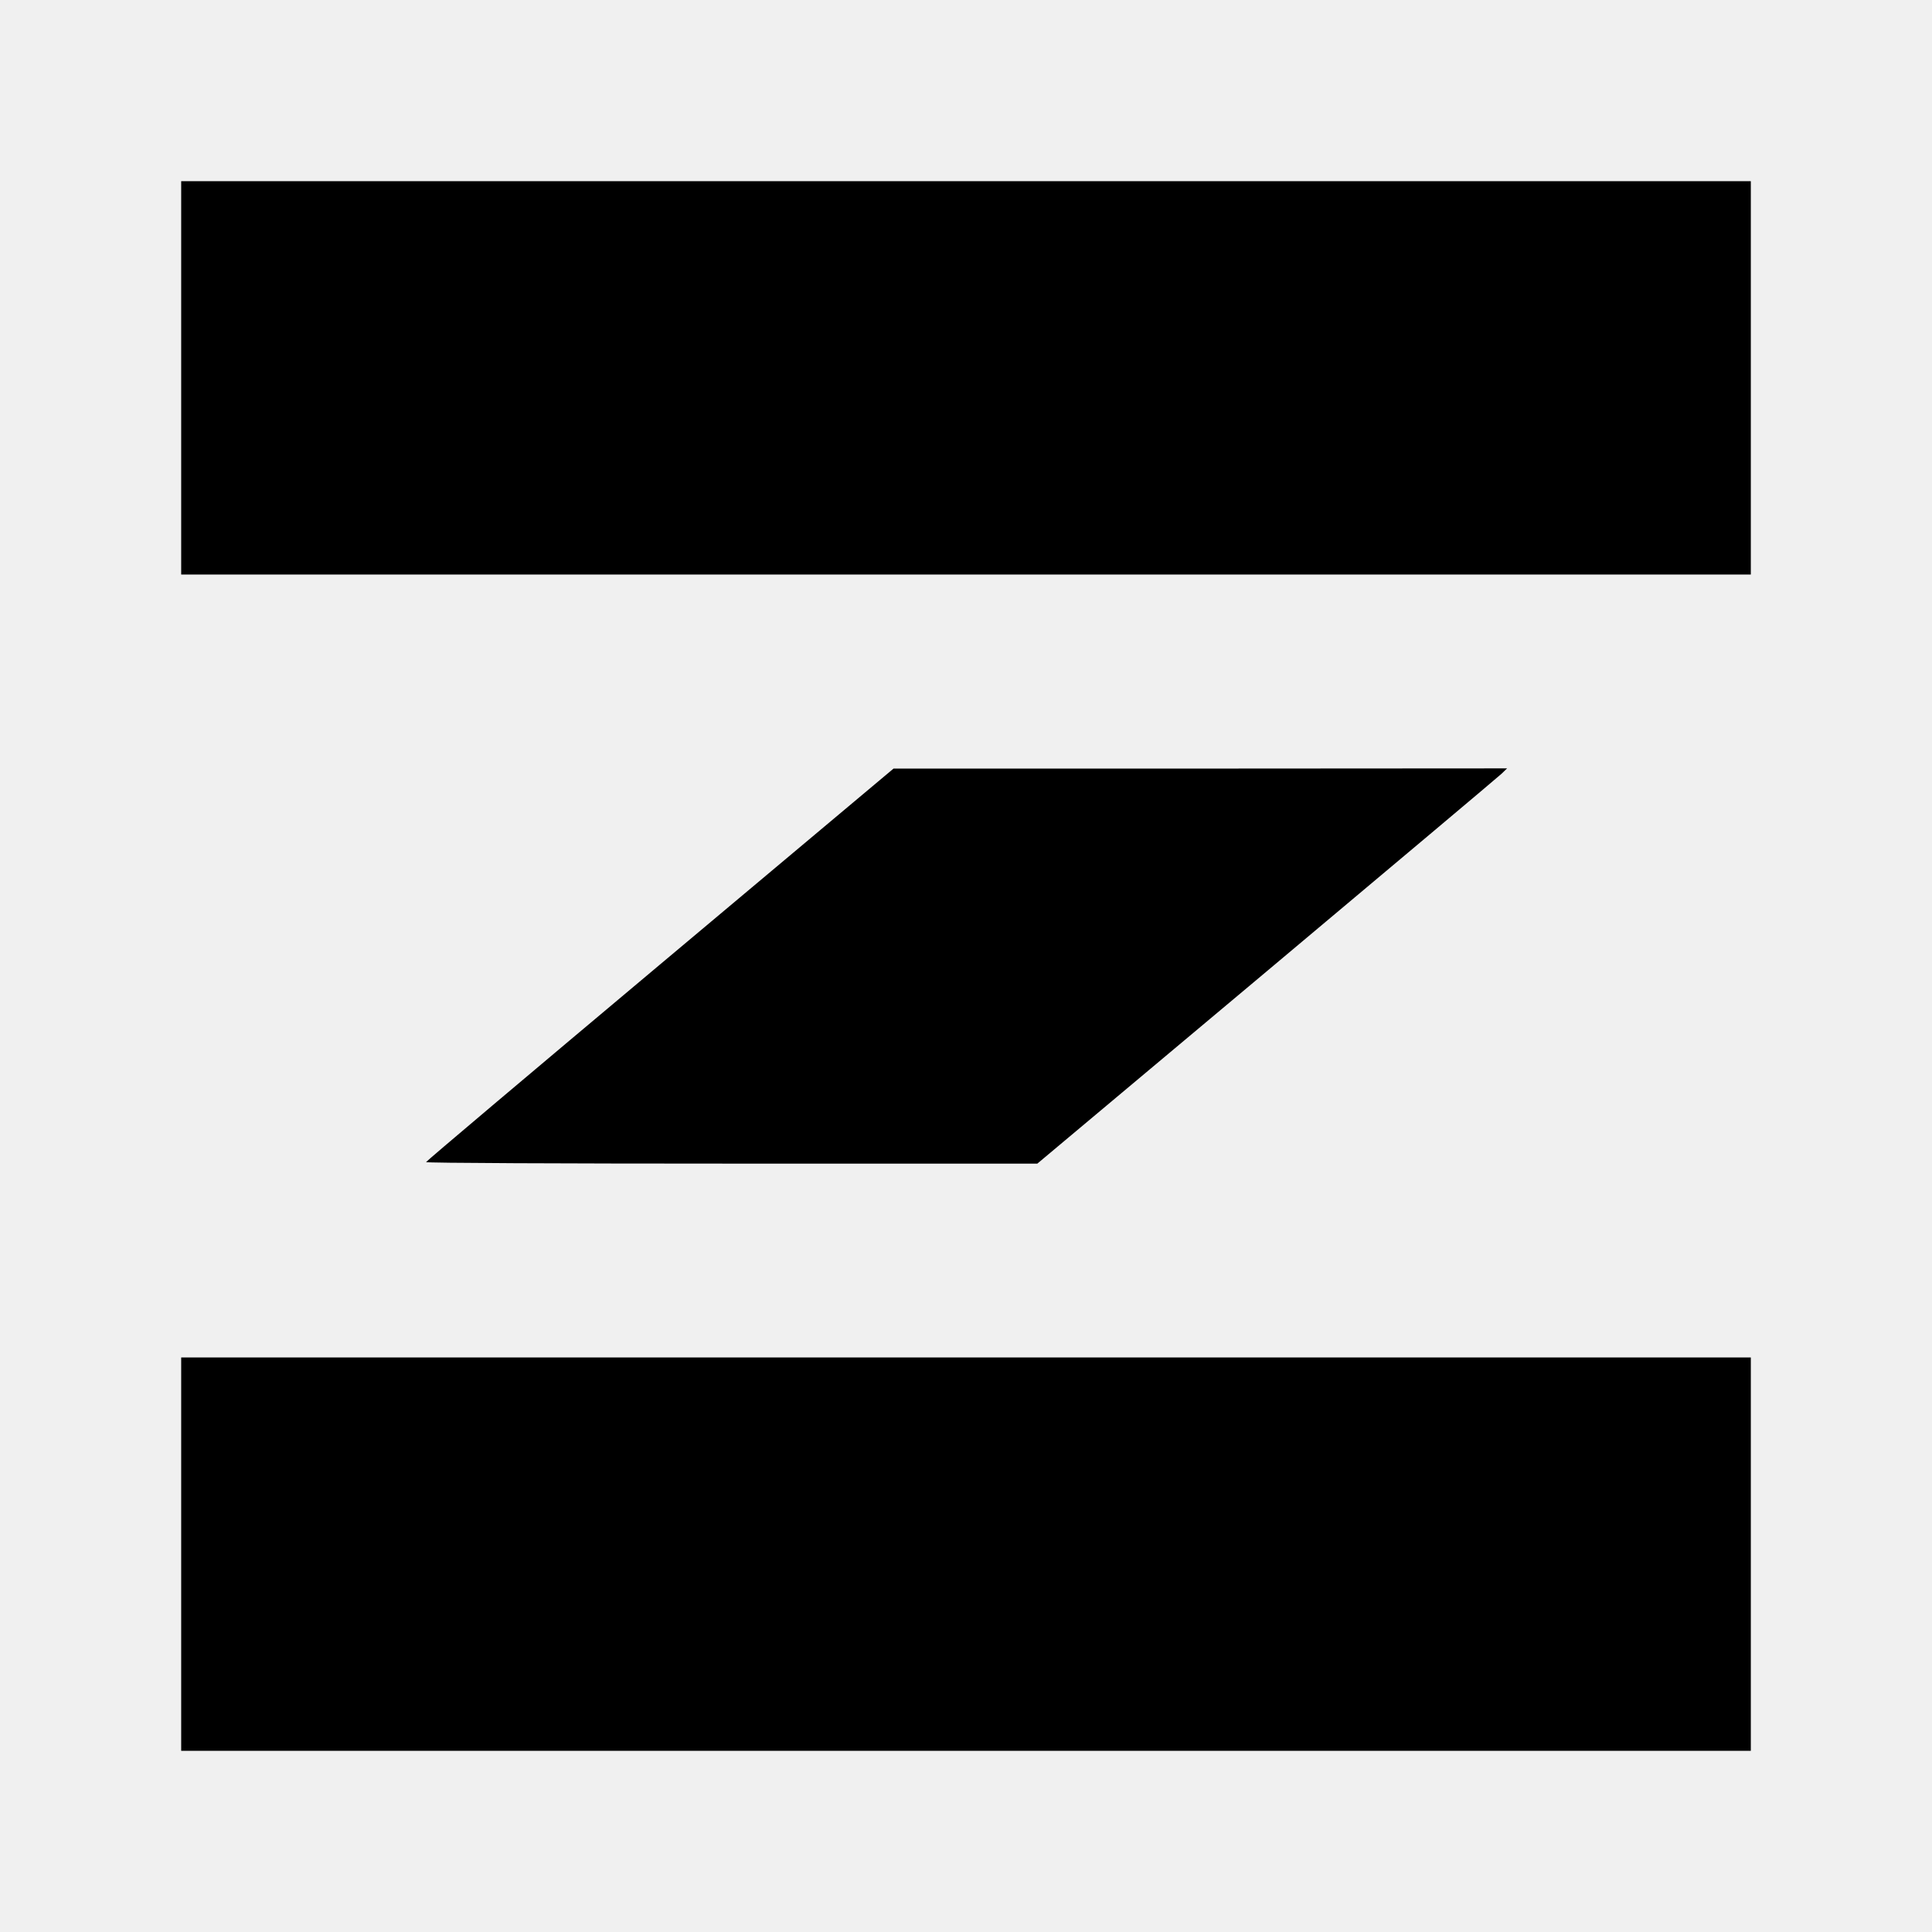
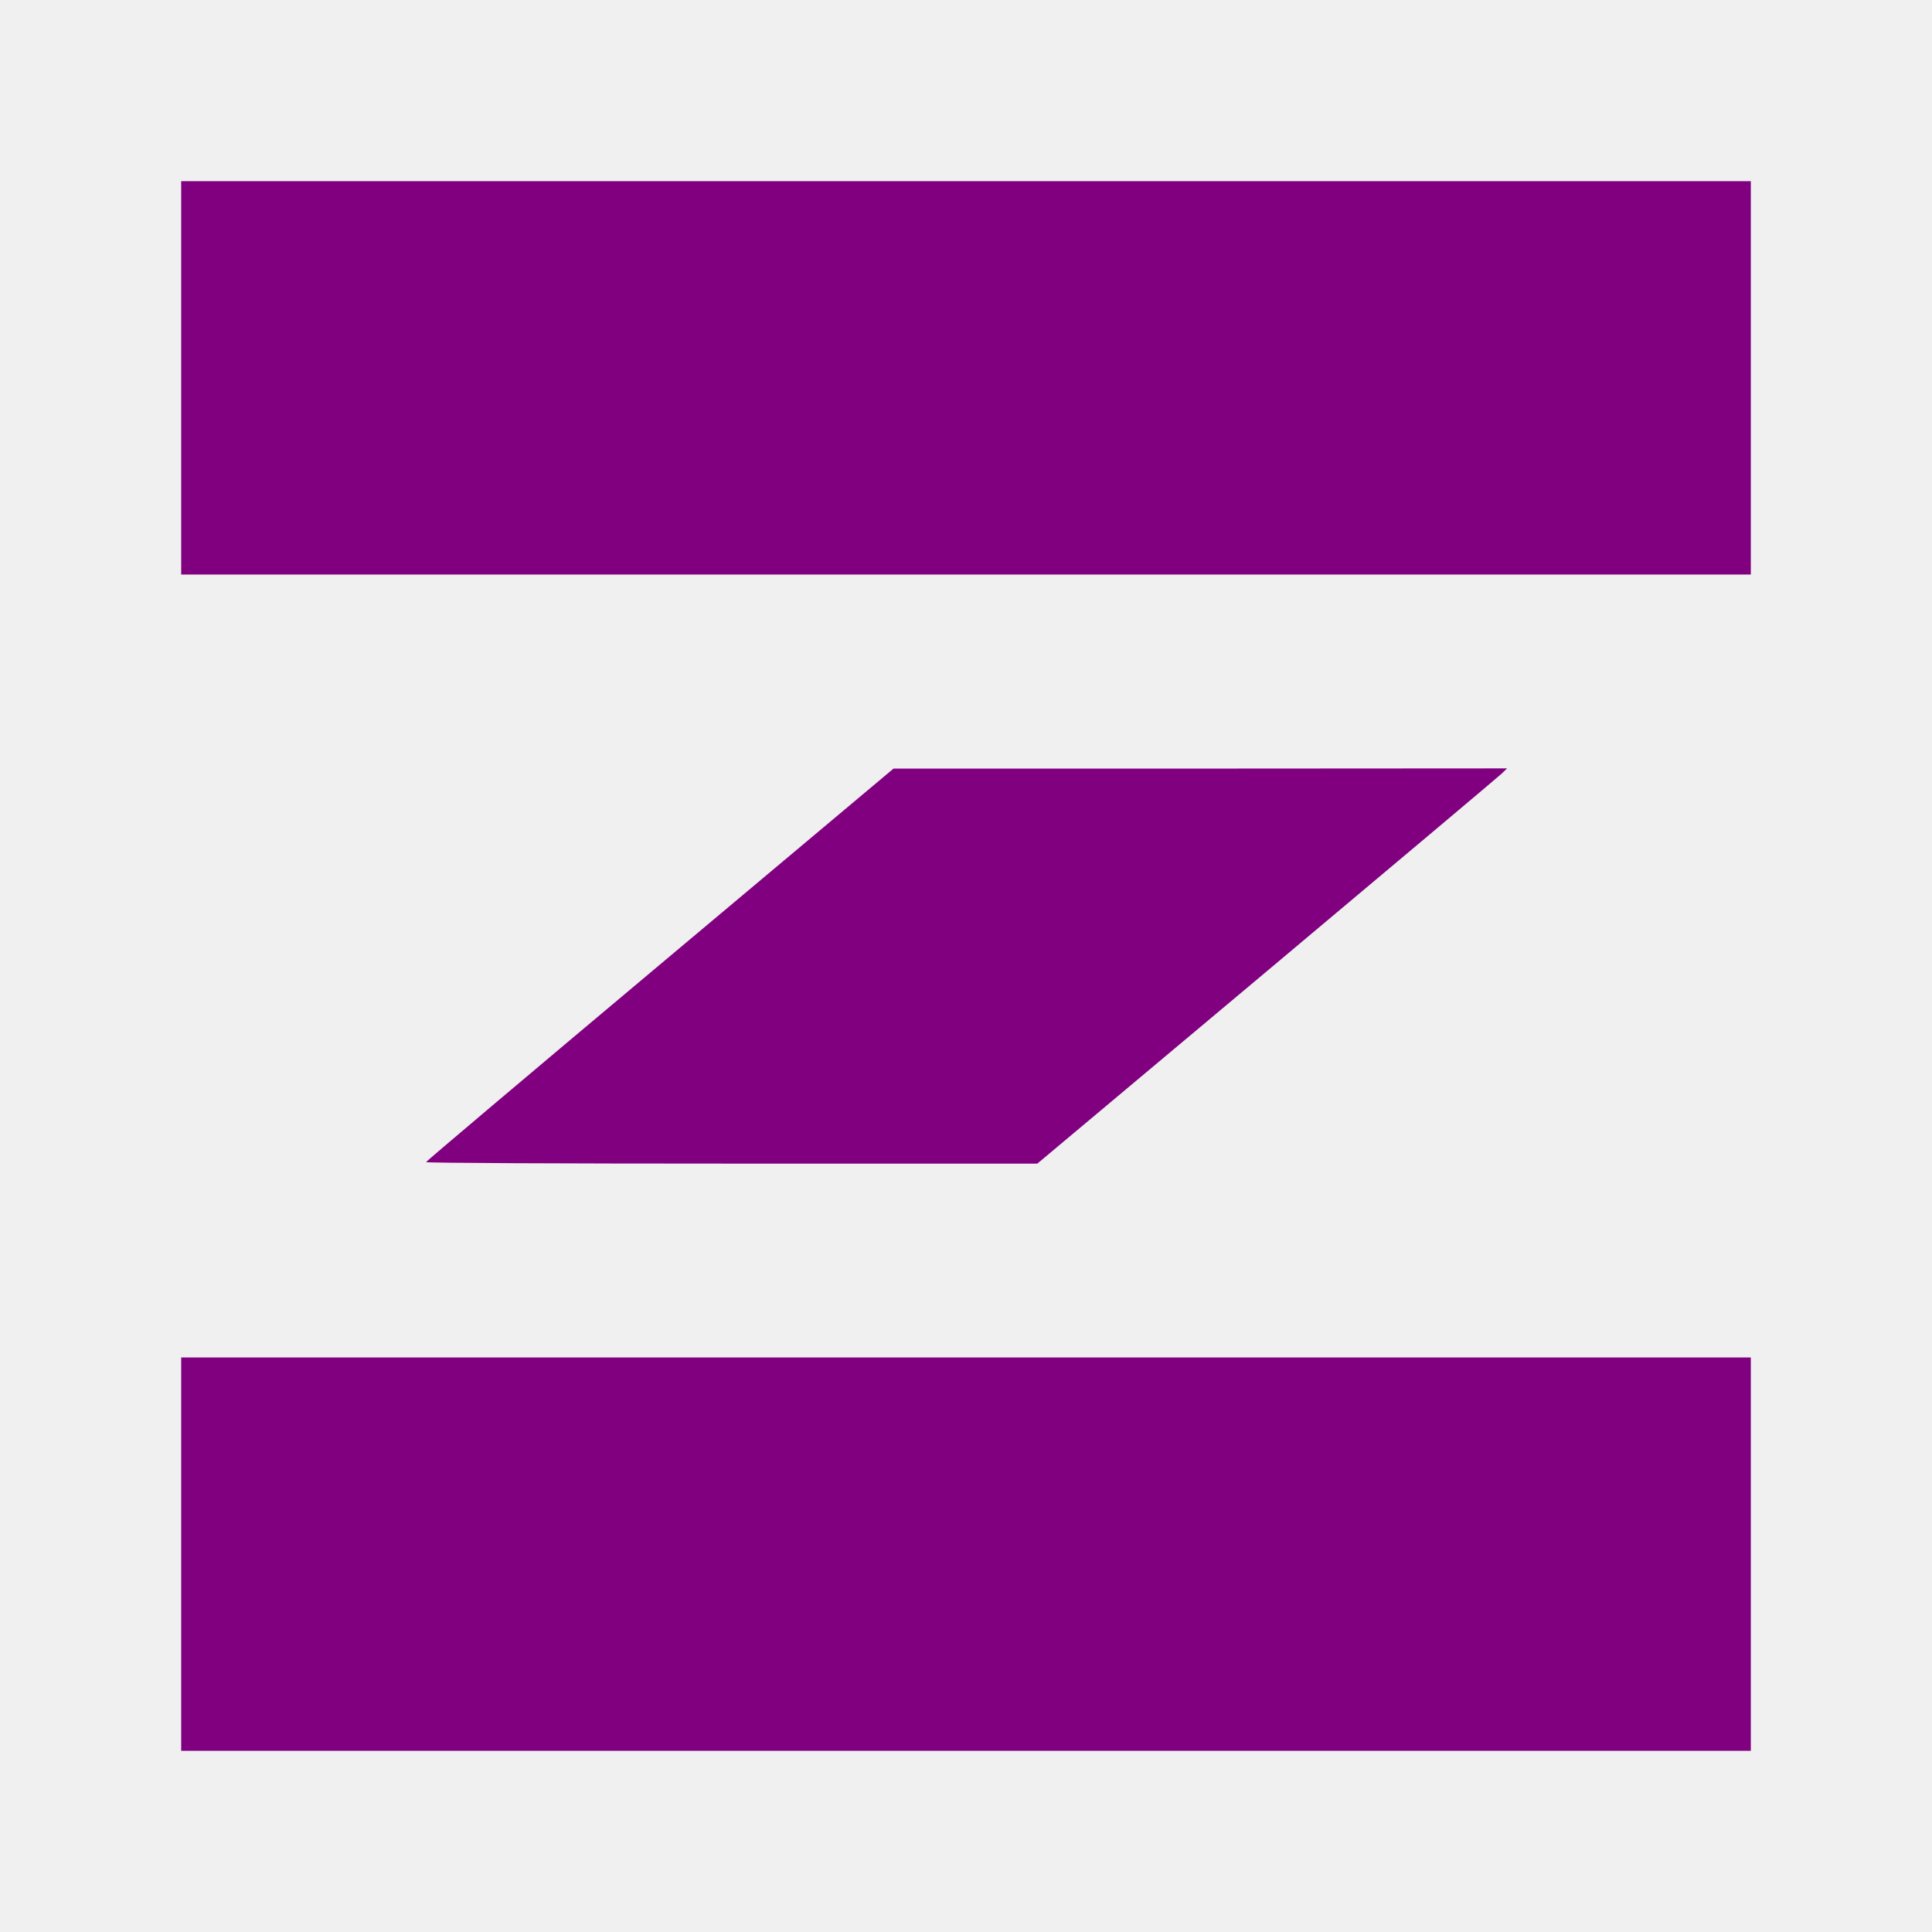
<svg xmlns="http://www.w3.org/2000/svg" class="inline-block" width="40" height="40" viewBox="0 0 500 500">
  <style>
    path {
-       fill: black;
+       fill: purple;
    }
    @media (prefers-color-scheme: dark) {
      path {
        fill: white;
      }
    }
  </style>
  <path d="M 46.891 97.789 L 46.891 148.689 L 453.11 148.689 L 453.11 46.891 L 46.891 46.891 L 46.891 97.789 Z" style="" />
  <path d="M 170.753 249.659 C 137.487 277.569 110.26 300.558 110.26 300.751 C 110.209 300.995 145.815 301.142 189.358 301.142 L 268.461 301.142 L 327.786 251.413 C 360.42 224.039 387.744 201.049 388.572 200.27 L 390.034 198.856 L 310.64 198.906 L 231.248 198.906 L 170.753 249.659 Z" style="" />
  <path d="M 46.891 402.21 L 46.891 453.109 L 453.11 453.109 L 453.11 351.31 L 46.891 351.31 L 46.891 402.21 Z" style="" />
</svg>
